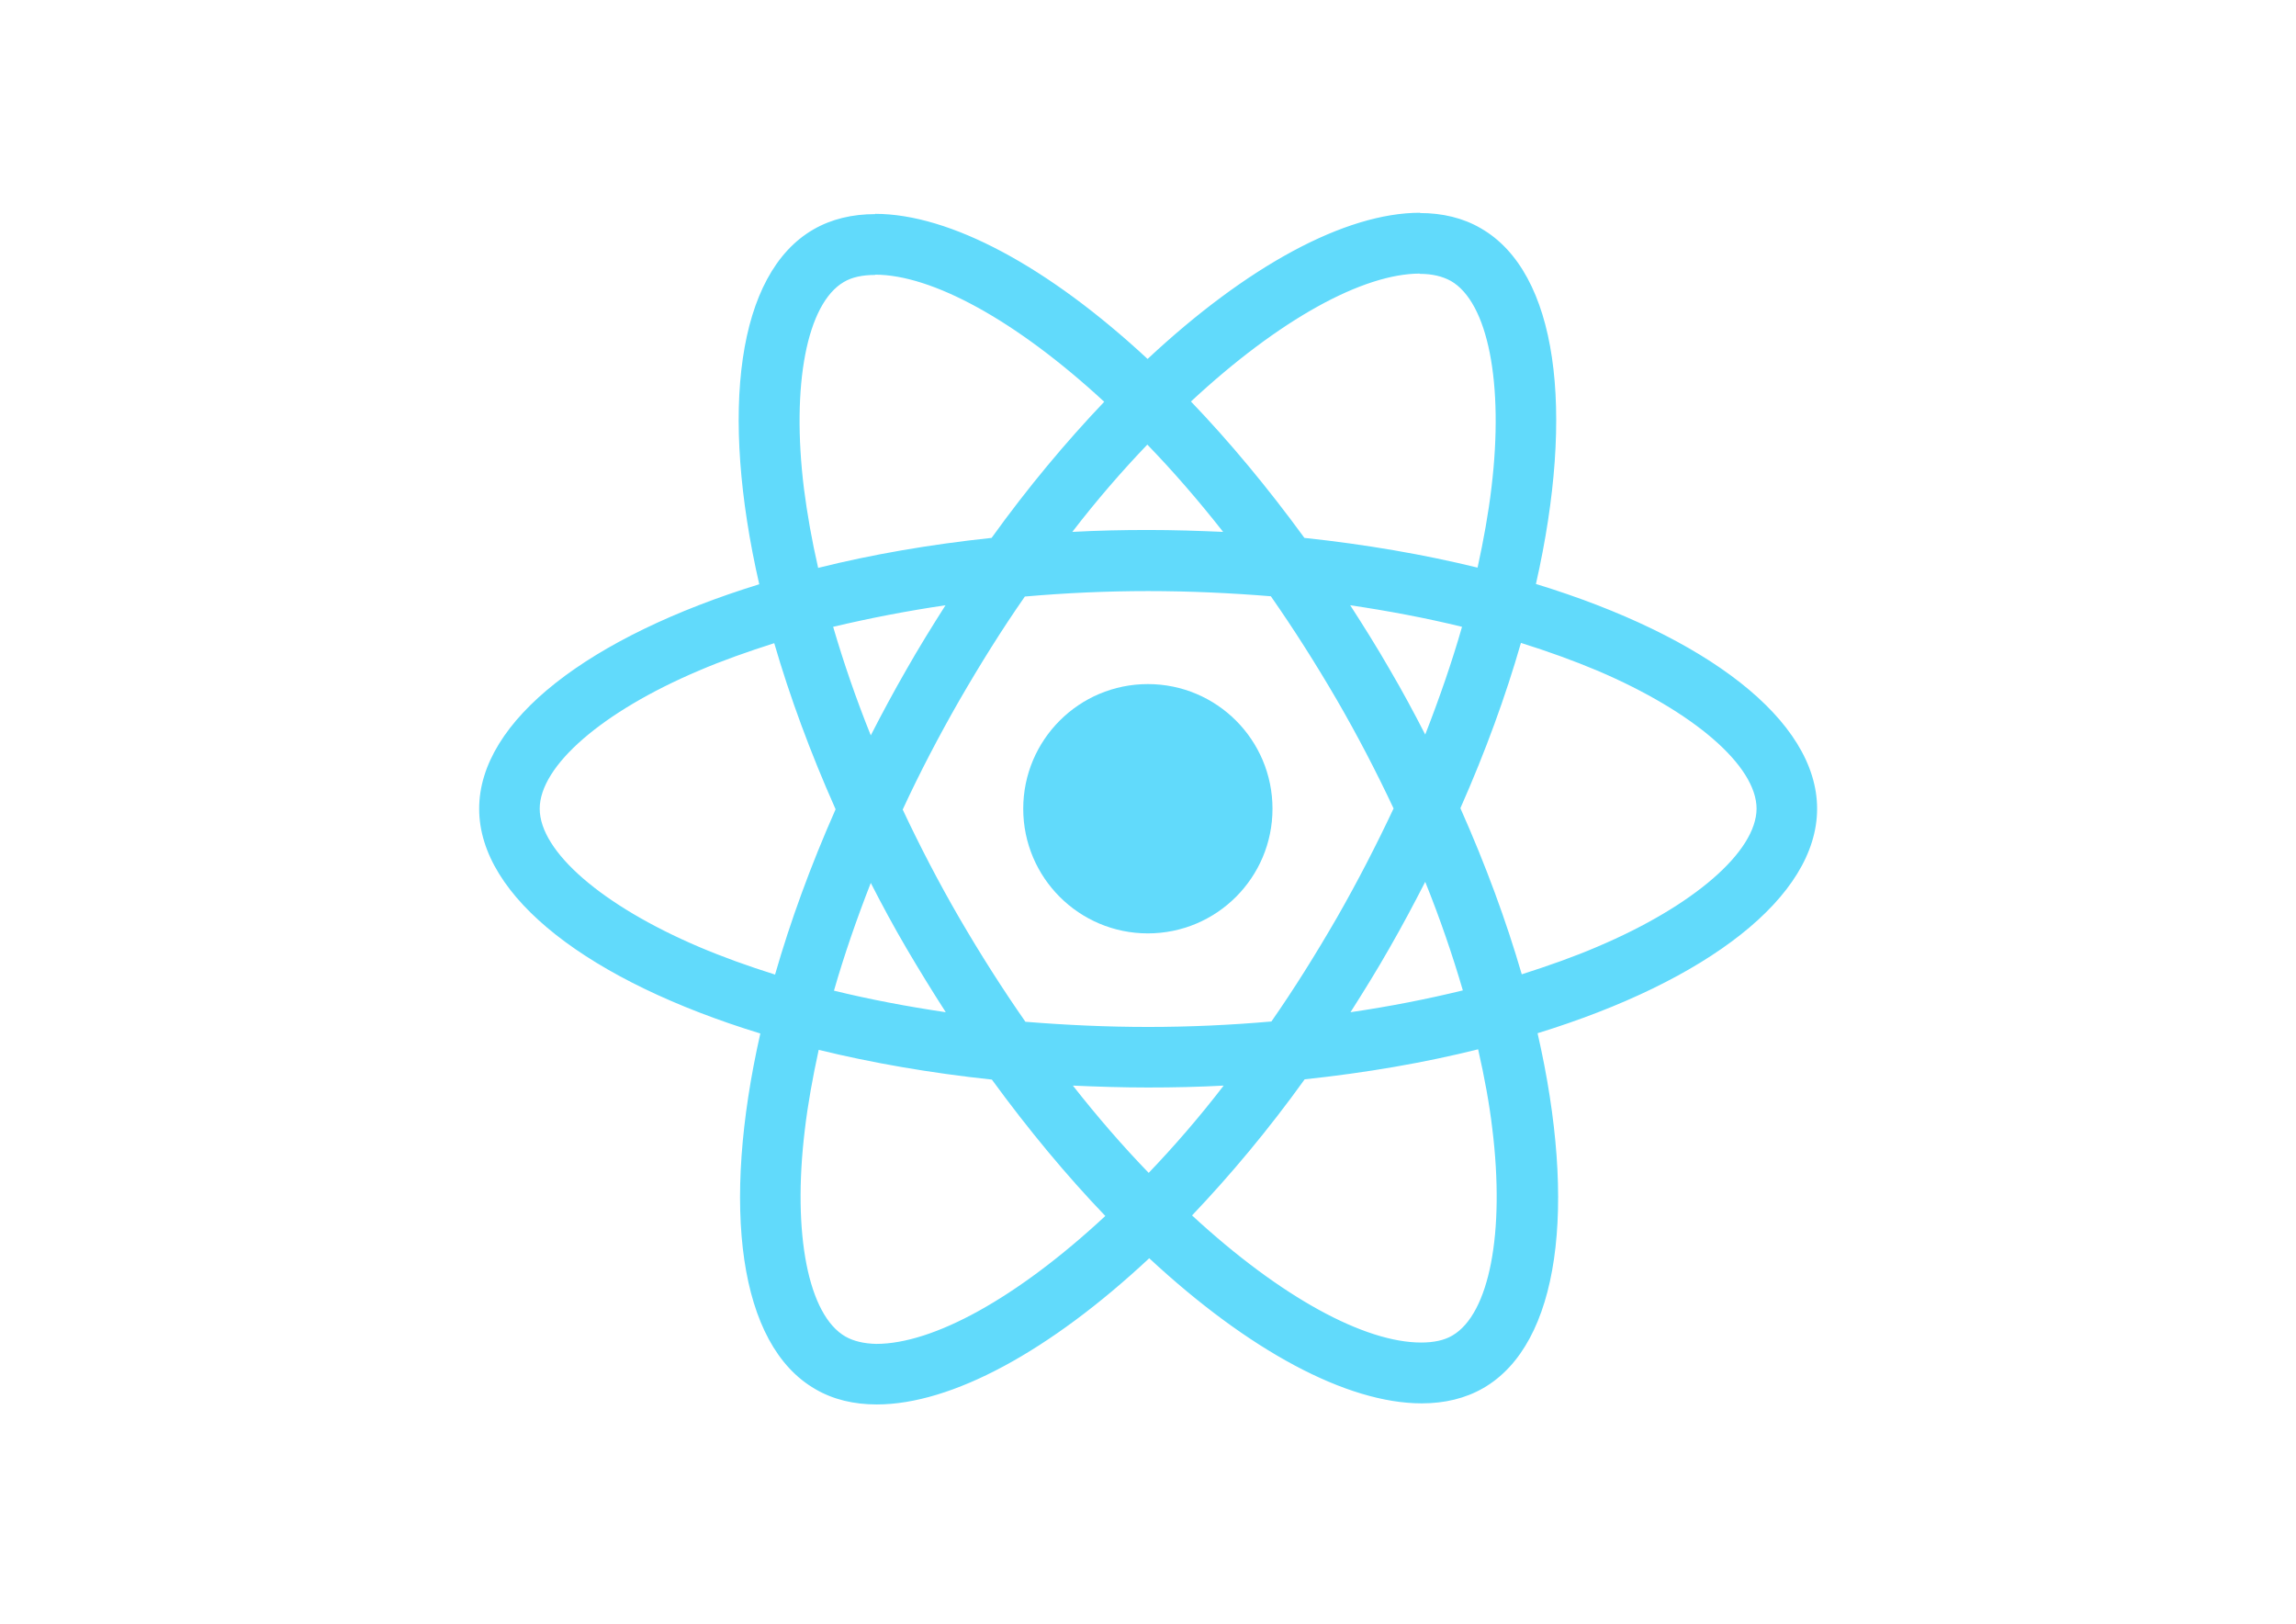
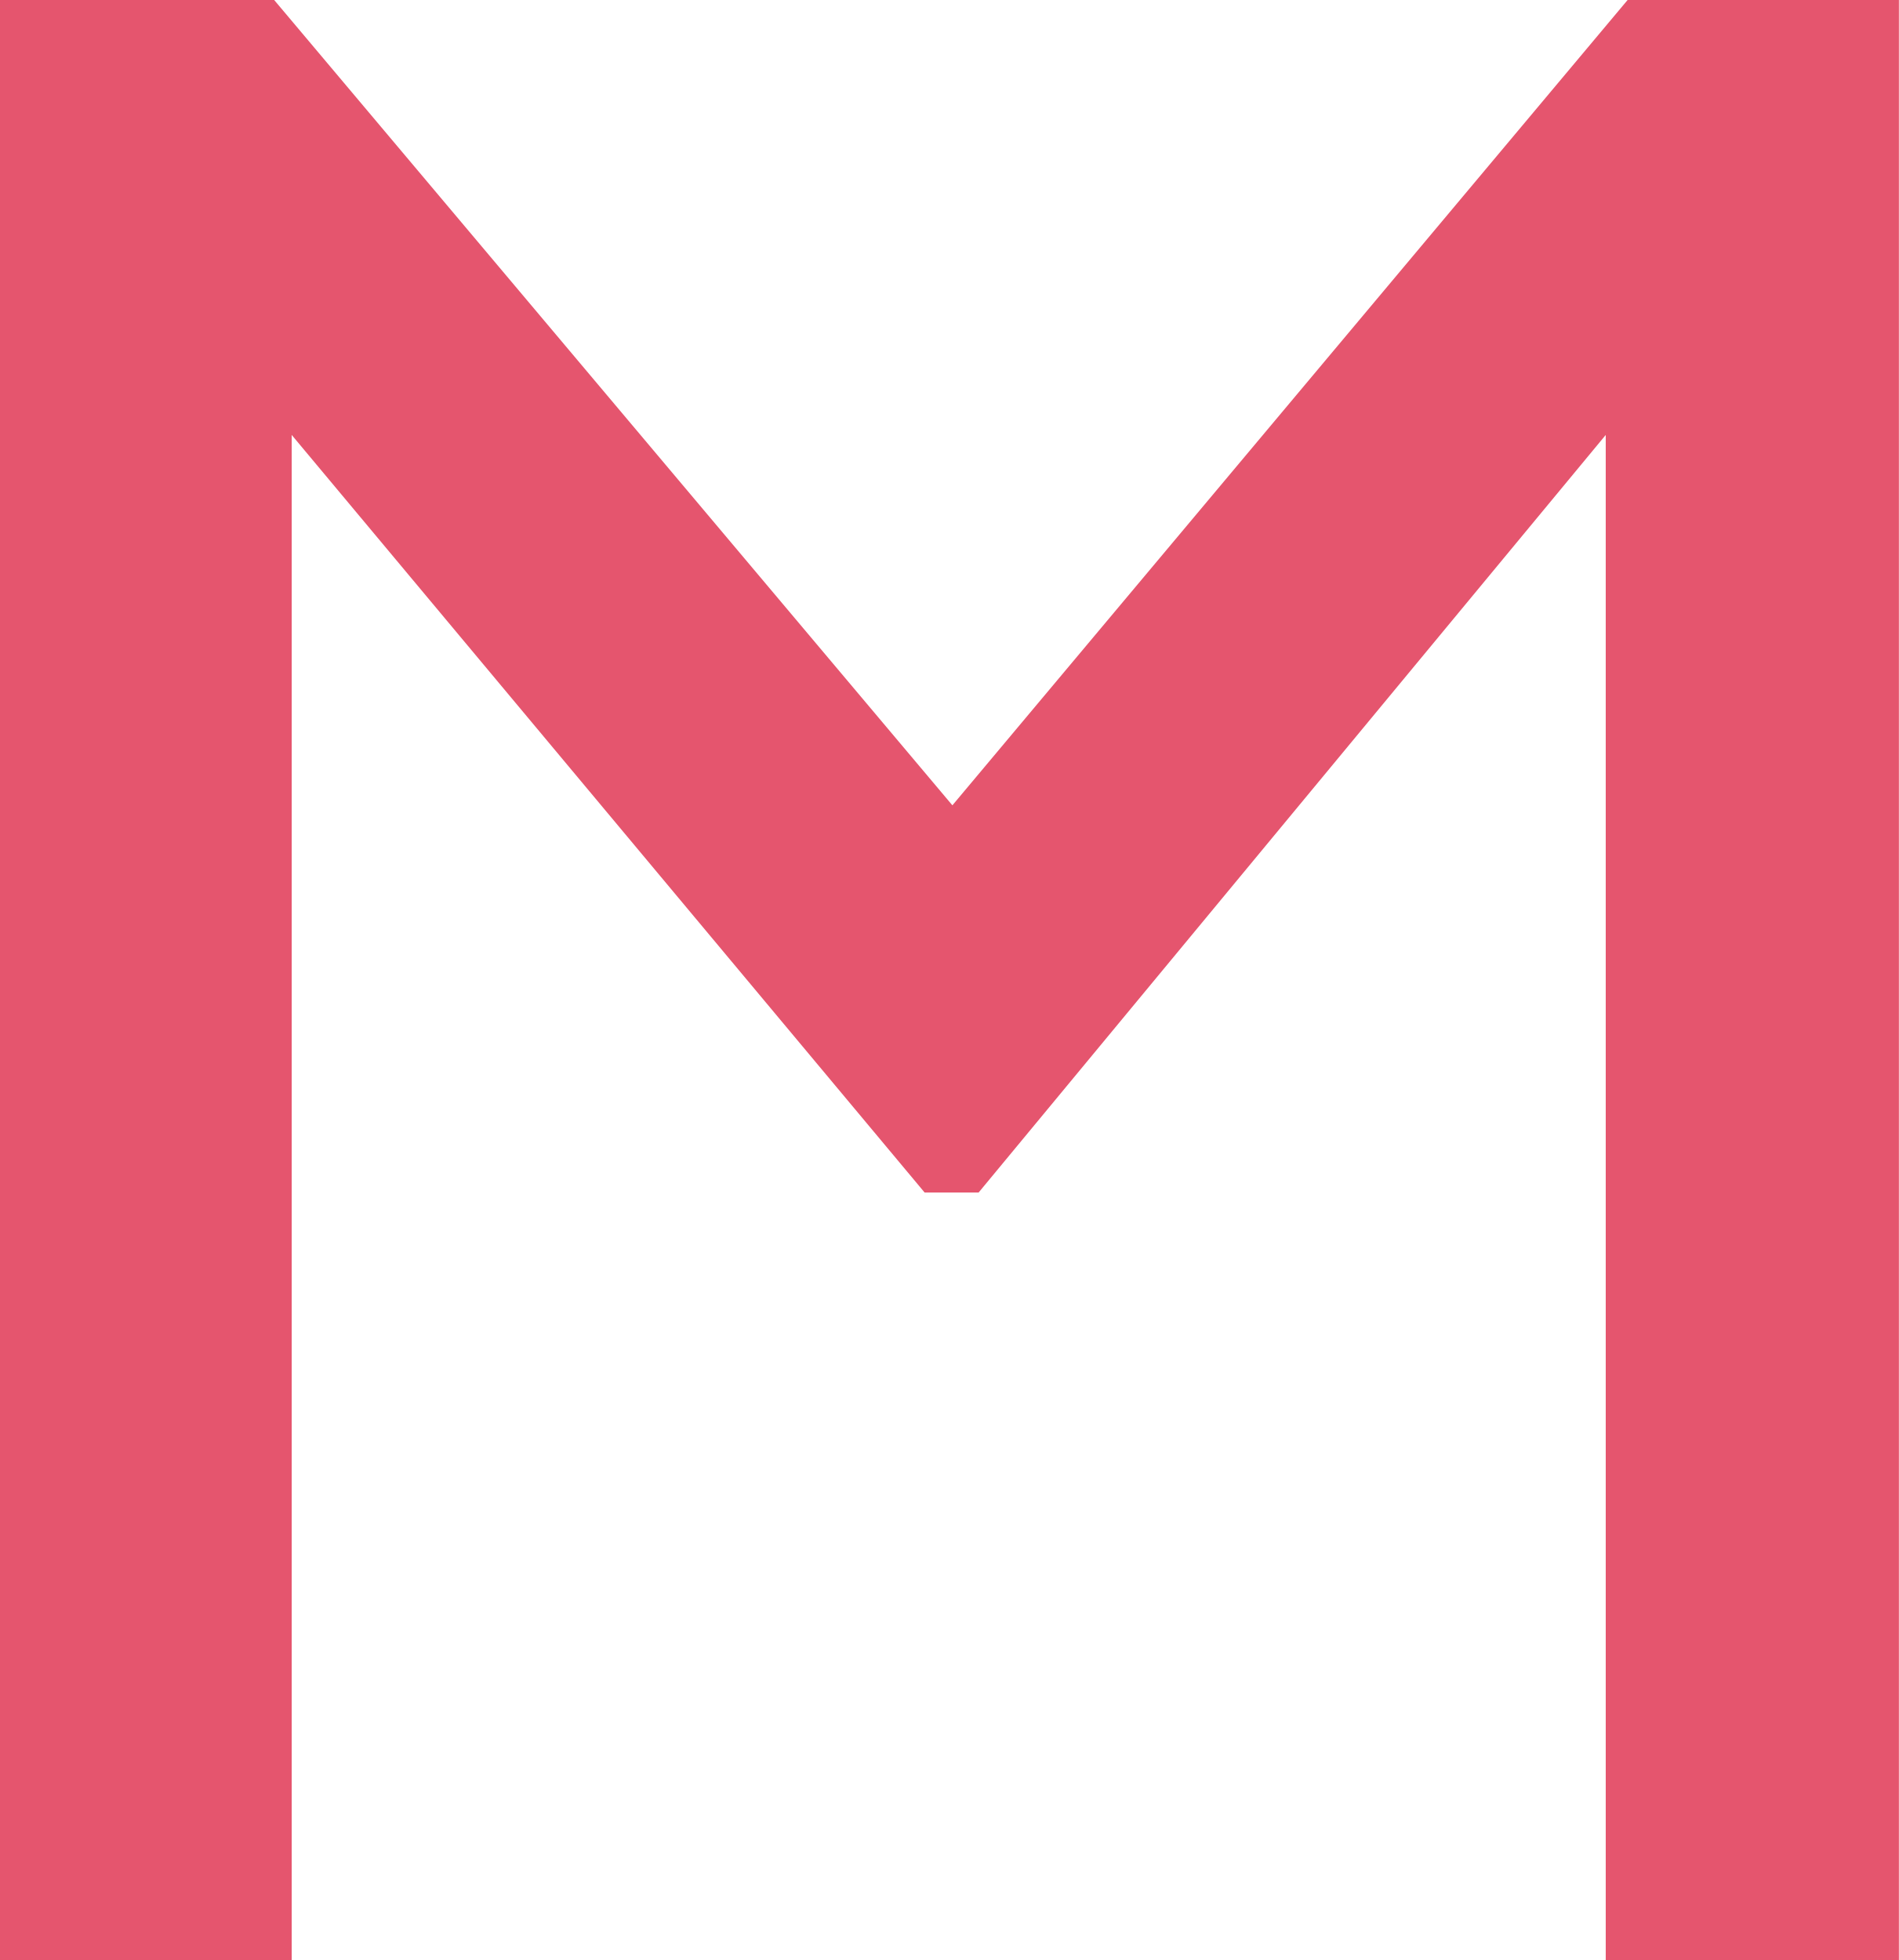
- <svg xmlns="http://www.w3.org/2000/svg" viewBox="0 0 841.9 595.3">
-   <g fill="#61DAFB">
-     <path d="M666.3 296.5c0-32.5-40.7-63.3-103.1-82.4 14.4-63.6 8-114.2-20.2-130.4-6.5-3.8-14.1-5.6-22.4-5.6v22.3c4.6 0 8.3.9 11.4 2.6 13.6 7.8 19.5 37.5 14.9 75.7-1.1 9.4-2.9 19.3-5.1 29.4-19.6-4.8-41-8.5-63.5-10.9-13.5-18.5-27.5-35.3-41.6-50 32.6-30.3 63.2-46.9 84-46.9V78c-27.5 0-63.5 19.6-99.9 53.6-36.4-33.8-72.4-53.2-99.9-53.2v22.3c20.7 0 51.4 16.5 84 46.6-14 14.7-28 31.4-41.3 49.9-22.6 2.4-44 6.1-63.6 11-2.3-10-4-19.7-5.2-29-4.7-38.2 1.1-67.9 14.6-75.8 3-1.8 6.9-2.6 11.5-2.6V78.5c-8.4 0-16 1.8-22.6 5.6-28.1 16.2-34.4 66.7-19.9 130.1-62.2 19.2-102.7 49.9-102.7 82.3 0 32.5 40.7 63.3 103.1 82.4-14.4 63.6-8 114.2 20.2 130.4 6.5 3.8 14.1 5.6 22.5 5.6 27.5 0 63.5-19.6 99.9-53.6 36.4 33.8 72.4 53.2 99.9 53.2 8.4 0 16-1.8 22.6-5.6 28.1-16.2 34.4-66.7 19.9-130.1 62-19.1 102.5-49.9 102.5-82.3zm-130.2-66.7c-3.7 12.9-8.3 26.2-13.5 39.5-4.1-8-8.4-16-13.1-24-4.6-8-9.5-15.8-14.4-23.4 14.2 2.1 27.9 4.7 41 7.9zm-45.8 106.5c-7.8 13.5-15.8 26.3-24.1 38.2-14.9 1.3-30 2-45.2 2-15.1 0-30.2-.7-45-1.9-8.3-11.9-16.4-24.6-24.2-38-7.6-13.1-14.5-26.4-20.8-39.8 6.2-13.4 13.2-26.8 20.7-39.9 7.8-13.5 15.8-26.3 24.1-38.2 14.9-1.3 30-2 45.2-2 15.1 0 30.2.7 45 1.9 8.3 11.9 16.4 24.6 24.2 38 7.6 13.1 14.5 26.4 20.8 39.8-6.3 13.4-13.2 26.8-20.7 39.9zm32.3-13c5.4 13.4 10 26.8 13.8 39.8-13.1 3.2-26.9 5.9-41.2 8 4.9-7.7 9.8-15.6 14.4-23.7 4.6-8 8.9-16.1 13-24.1zM421.2 430c-9.3-9.6-18.6-20.3-27.8-32 9 .4 18.2.7 27.5.7 9.4 0 18.7-.2 27.8-.7-9 11.7-18.3 22.4-27.5 32zm-74.4-58.9c-14.2-2.1-27.9-4.7-41-7.9 3.7-12.9 8.3-26.2 13.5-39.5 4.1 8 8.4 16 13.1 24 4.7 8 9.5 15.8 14.4 23.4zM420.7 163c9.3 9.6 18.6 20.3 27.8 32-9-.4-18.2-.7-27.5-.7-9.4 0-18.7.2-27.8.7 9-11.7 18.3-22.4 27.5-32zm-74 58.9c-4.9 7.7-9.8 15.6-14.4 23.7-4.6 8-8.9 16-13 24-5.4-13.4-10-26.8-13.8-39.8 13.1-3.1 26.9-5.8 41.2-7.9zm-90.5 125.2c-35.4-15.1-58.3-34.9-58.3-50.6 0-15.7 22.9-35.6 58.3-50.6 8.6-3.7 18-7 27.7-10.1 5.7 19.6 13.2 40 22.5 60.9-9.2 20.8-16.6 41.1-22.2 60.6-9.9-3.1-19.3-6.5-28-10.2zM310 490c-13.6-7.8-19.5-37.5-14.9-75.7 1.1-9.4 2.9-19.3 5.1-29.4 19.6 4.8 41 8.5 63.5 10.9 13.5 18.5 27.5 35.3 41.6 50-32.6 30.3-63.2 46.9-84 46.9-4.5-.1-8.3-1-11.3-2.7zm237.2-76.2c4.7 38.2-1.1 67.9-14.6 75.8-3 1.8-6.9 2.6-11.5 2.6-20.7 0-51.4-16.5-84-46.6 14-14.7 28-31.4 41.3-49.9 22.6-2.4 44-6.1 63.6-11 2.3 10.1 4.1 19.8 5.2 29.1zm38.5-66.7c-8.6 3.7-18 7-27.7 10.1-5.7-19.6-13.2-40-22.5-60.9 9.2-20.8 16.6-41.1 22.2-60.6 9.9 3.1 19.3 6.5 28.1 10.2 35.4 15.1 58.3 34.9 58.3 50.6-.1 15.7-23 35.6-58.4 50.6zM320.8 78.4z" />
-     <circle cx="420.9" cy="296.5" r="45.7" />
-     <path d="M520.5 78.1z" />
+ <svg xmlns="http://www.w3.org/2000/svg" width="31px" height="32px" viewBox="0 0 31 32" version="1.1">
+   <g id="Mobile" stroke="none" stroke-width="1" fill="none" fill-rule="evenodd">
+     <g id="SignIn" transform="translate(-172, -243)" fill="#E5556E">
+       <g id="Group" transform="translate(30, 243)">
+         <g id="Group-6">
+           <polygon id="M" points="168.571 0 173 0 173 32 168.214 32 168.214 7.101 157.976 19.47 157.095 19.47 146.762 7.101 146.762 32 142 32 142 0 146.476 0 157.548 13.148" />
+         </g>
+       </g>
+     </g>
  </g>
</svg>
